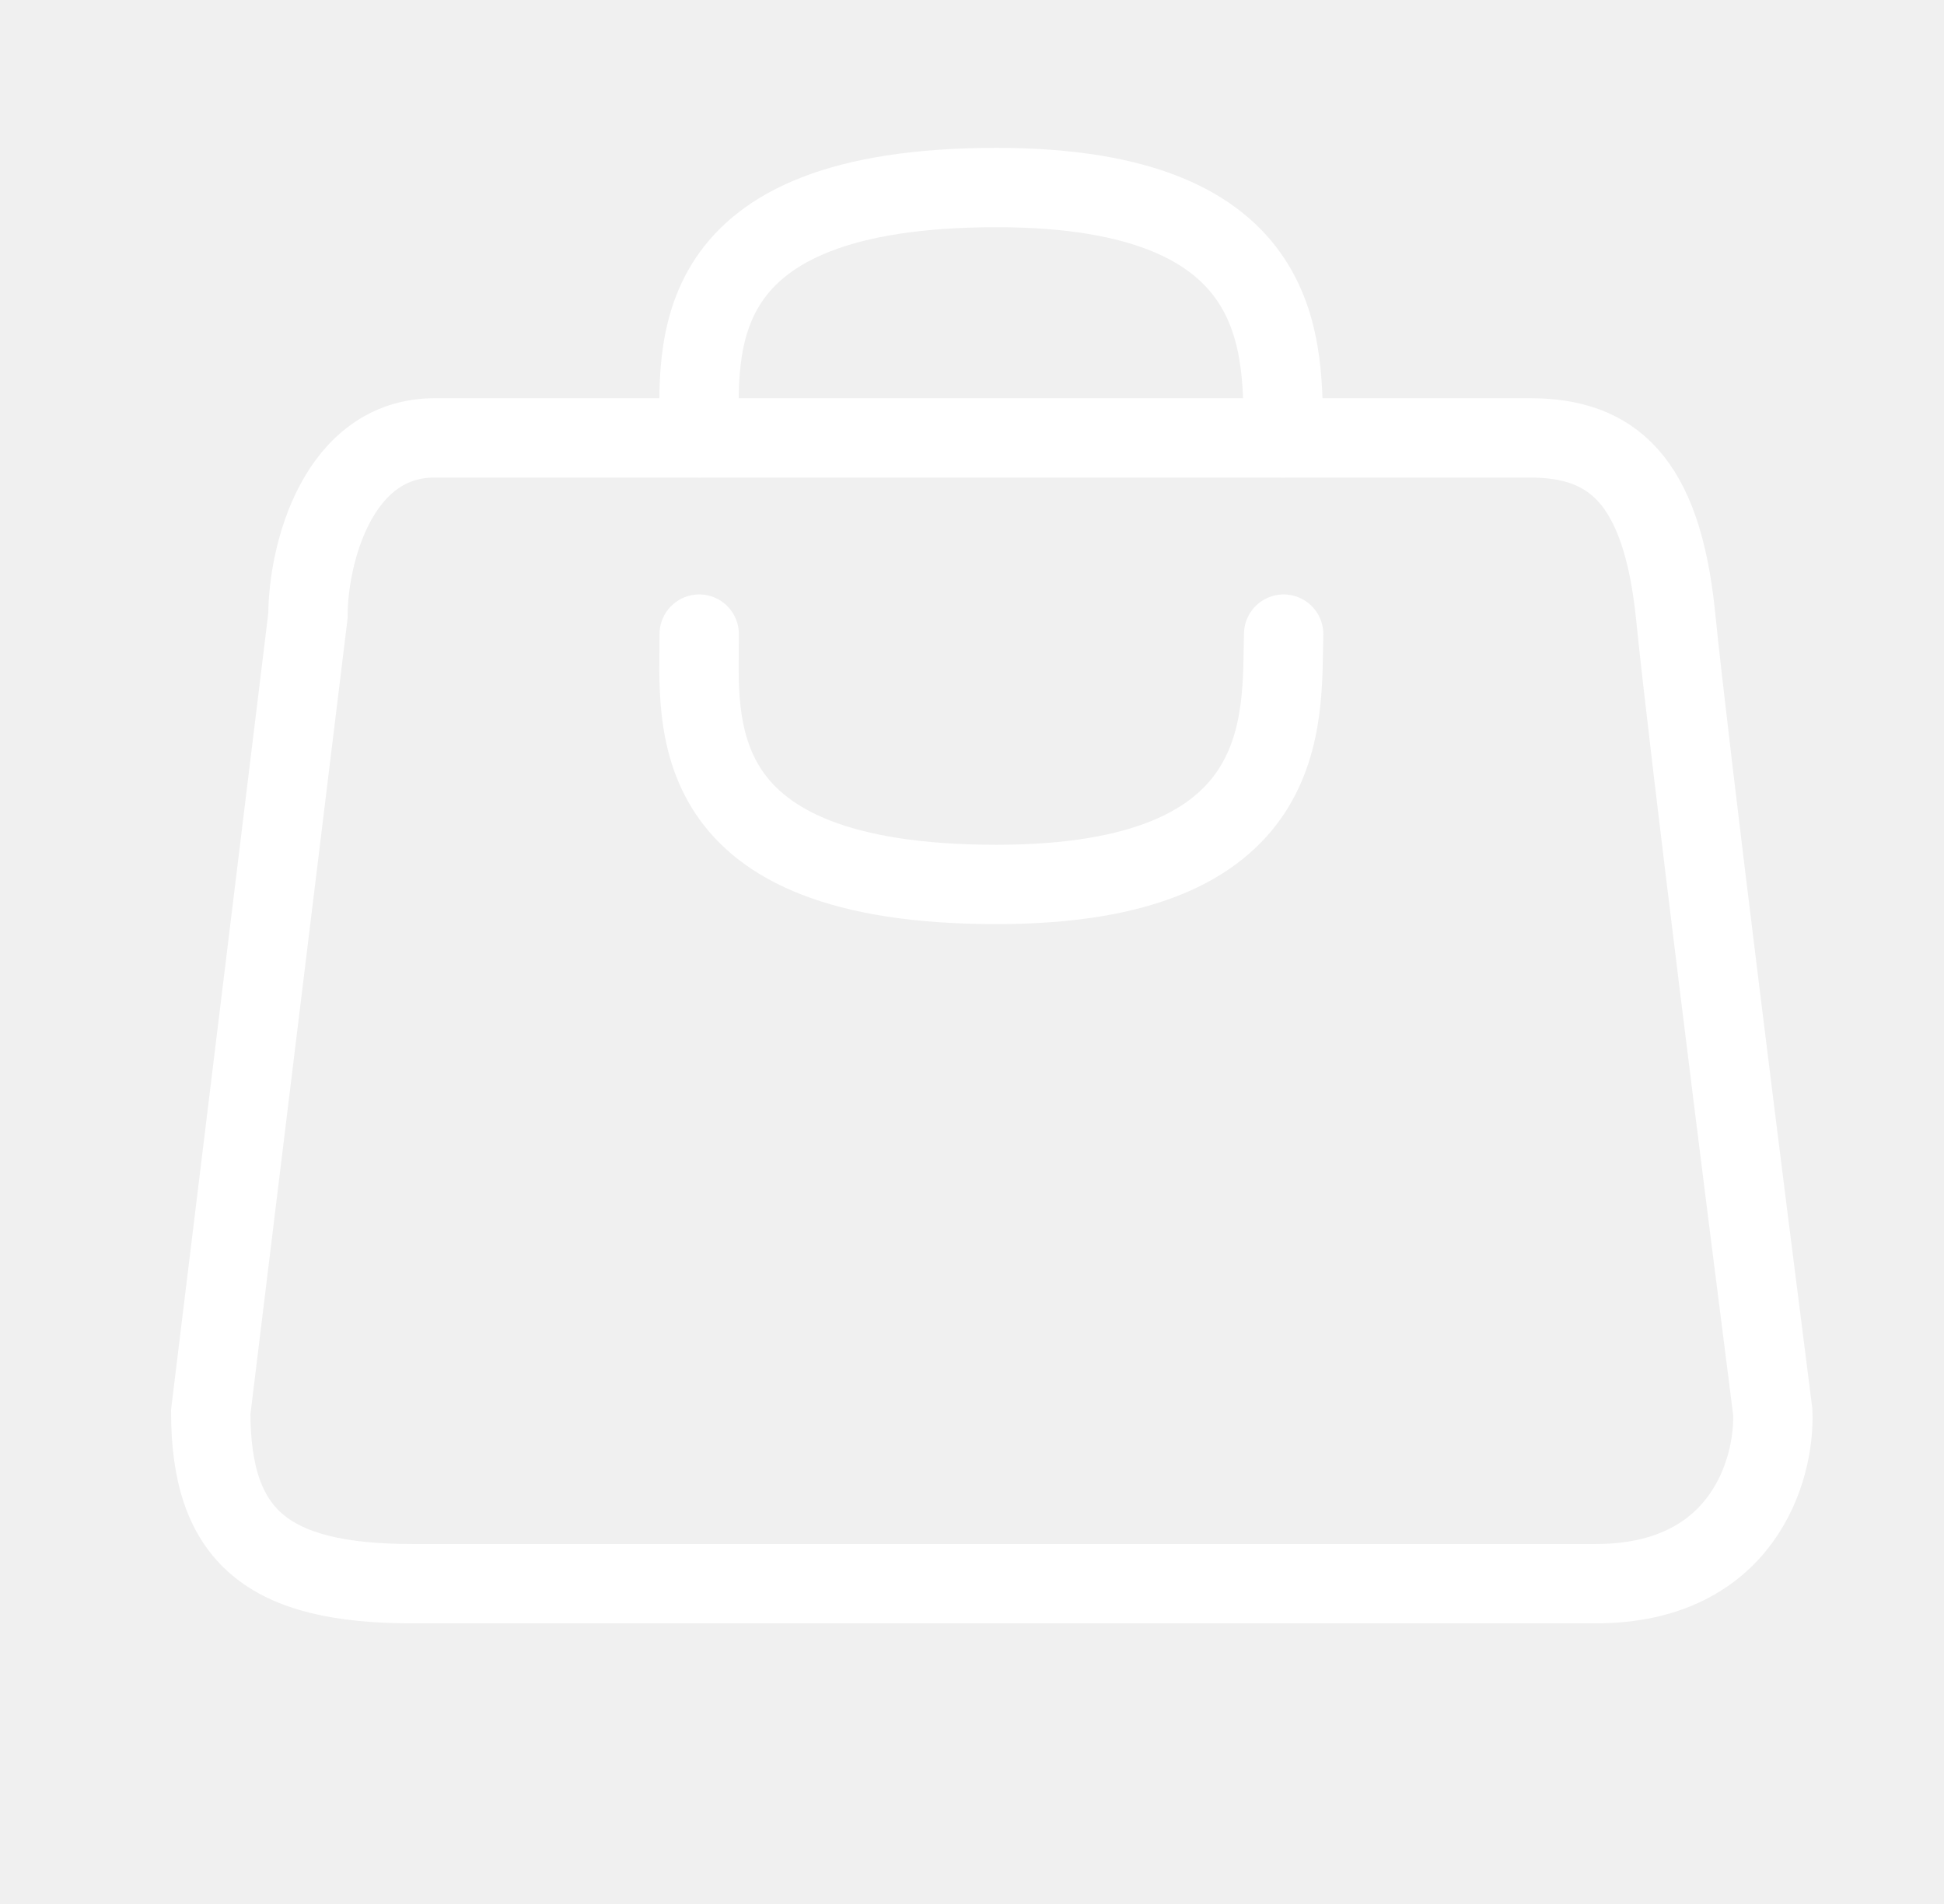
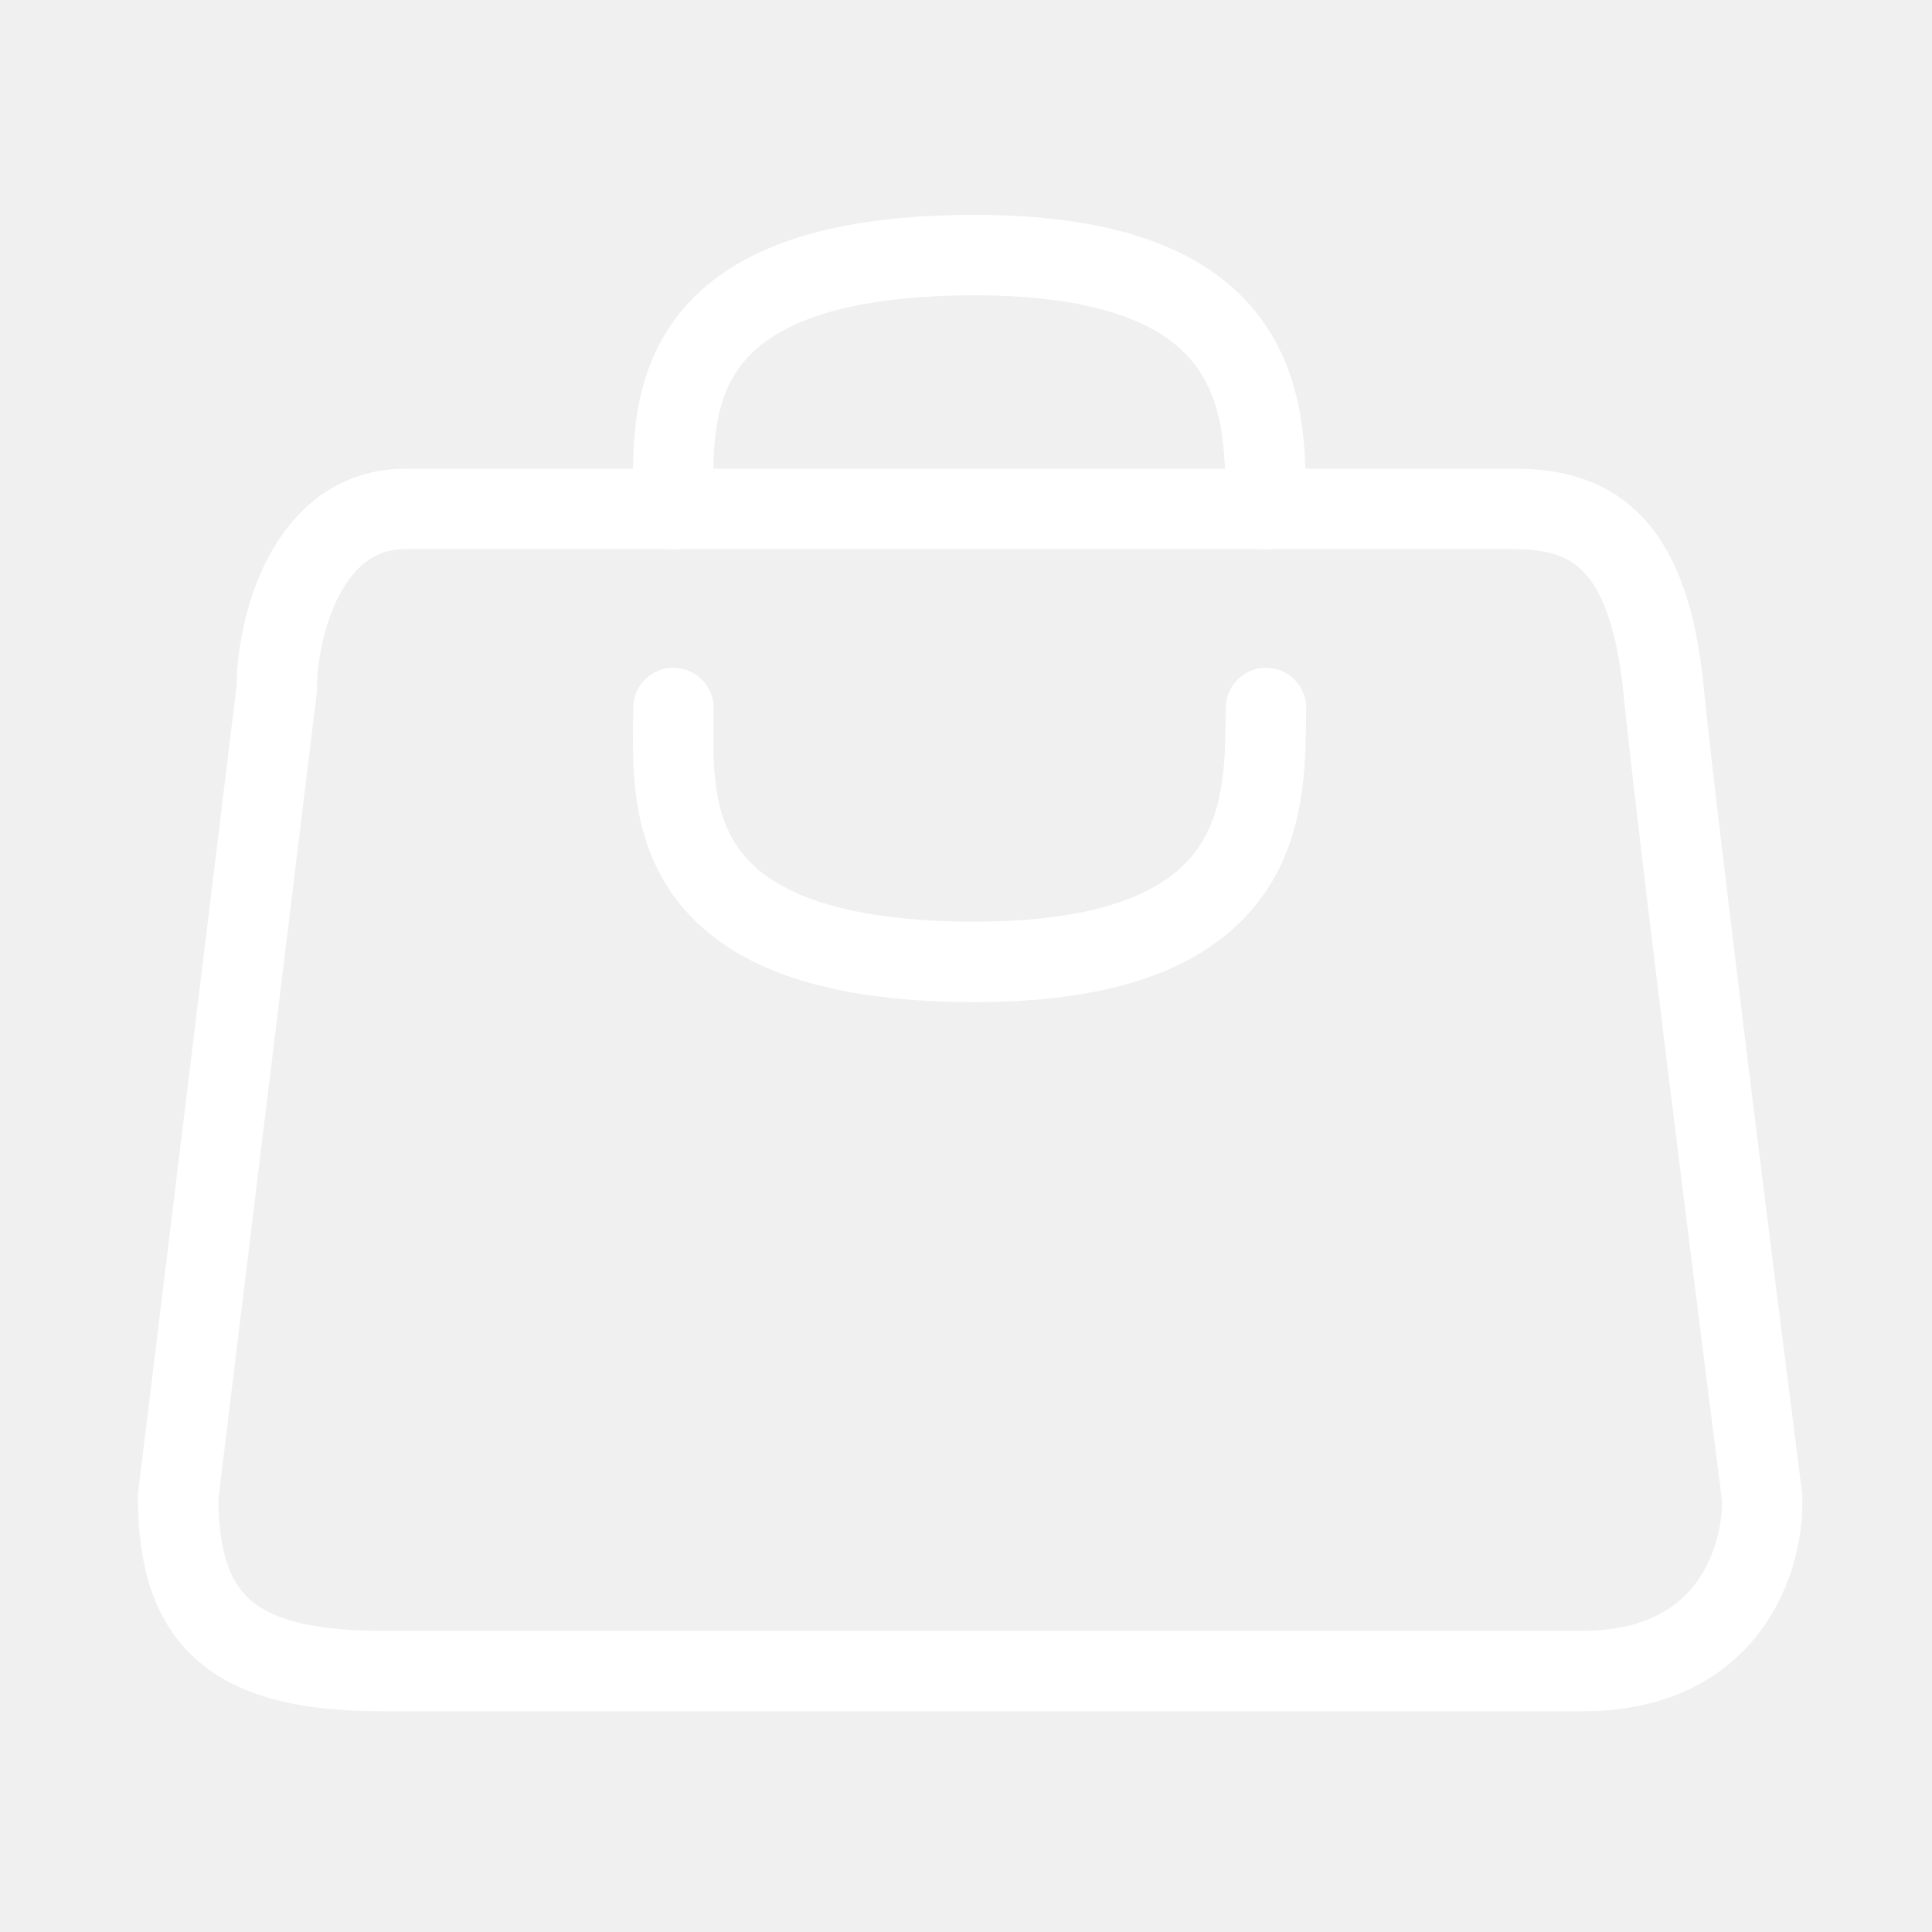
- <svg xmlns="http://www.w3.org/2000/svg" width="49" height="48" viewBox="0 0 49 48" fill="none">
-   <path d="M17.624 11.039C17.624 8.813 17.129 4.728 25.116 4.728C32.659 4.728 32.3 8.88 32.355 11.039" stroke="white" stroke-width="2" stroke-linecap="round" />
-   <path d="M17.624 15.986C17.624 18.211 17.129 22.297 25.116 22.297C32.659 22.297 32.3 18.144 32.355 15.986" stroke="white" stroke-width="2" stroke-linecap="round" />
-   <path d="M38.56 11.039H10.959C8.509 11.039 7.762 13.977 7.762 15.525L5.312 35.596C5.312 38.744 6.754 39.925 10.387 39.925H40.222C43.932 39.925 44.743 37.039 44.684 35.596C44.014 30.349 42.585 18.988 42.235 15.525C41.885 12.062 40.612 11.039 38.56 11.039Z" stroke="white" stroke-width="2" />
+ <svg xmlns="http://www.w3.org/2000/svg" width="30" height="30" viewBox="0 0 30 30" fill="none">
+   <path d="M10.457 7.903C10.457 6.513 10.147 3.961 15.137 3.961C19.849 3.961 19.625 6.555 19.659 7.903" stroke="white" stroke-width="1.249" stroke-linecap="round" />
+   <path d="M10.457 10.994C10.457 12.384 10.147 14.936 15.137 14.936C19.849 14.936 19.625 12.342 19.659 10.994" stroke="white" stroke-width="1.249" stroke-linecap="round" />
+   <path d="M23.535 7.903H6.293C4.763 7.903 4.296 9.739 4.296 10.706L2.766 23.244C2.766 25.211 3.666 25.948 5.936 25.948H24.573C26.891 25.948 27.397 24.145 27.361 23.244C26.942 19.966 26.049 12.869 25.831 10.706C25.612 8.542 24.817 7.903 23.535 7.903Z" stroke="white" stroke-width="1.249" />
</svg>
